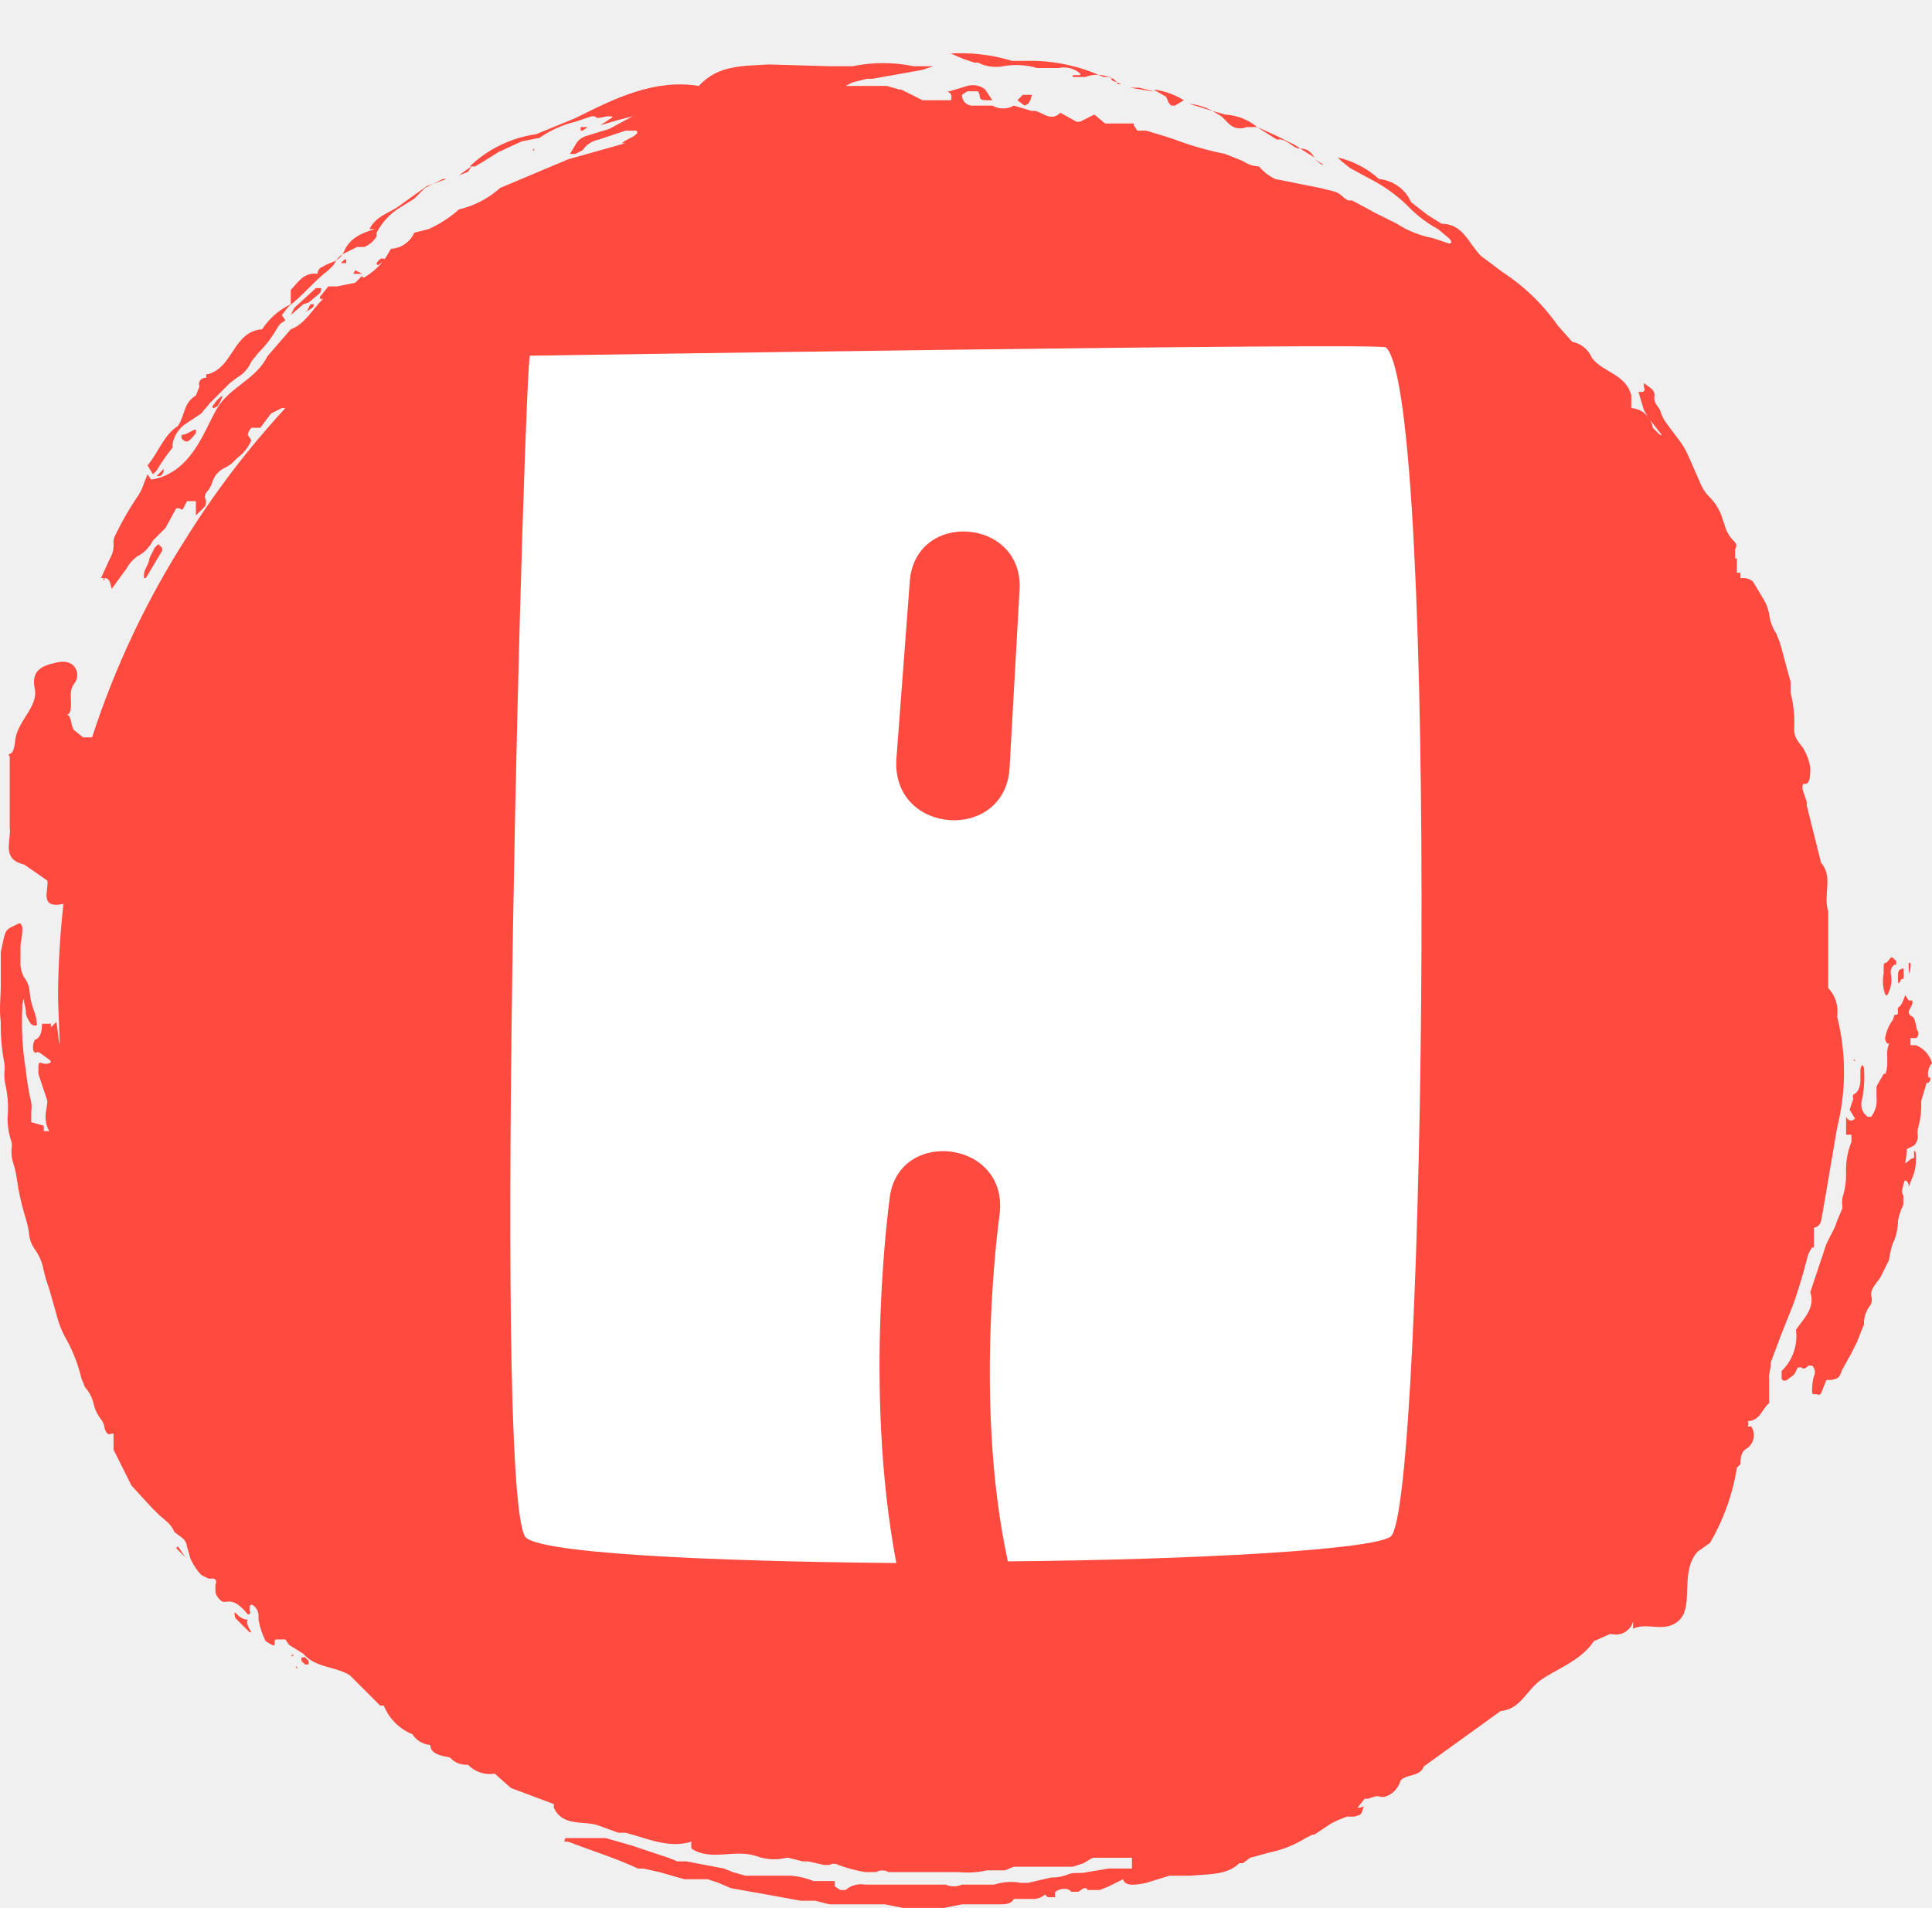
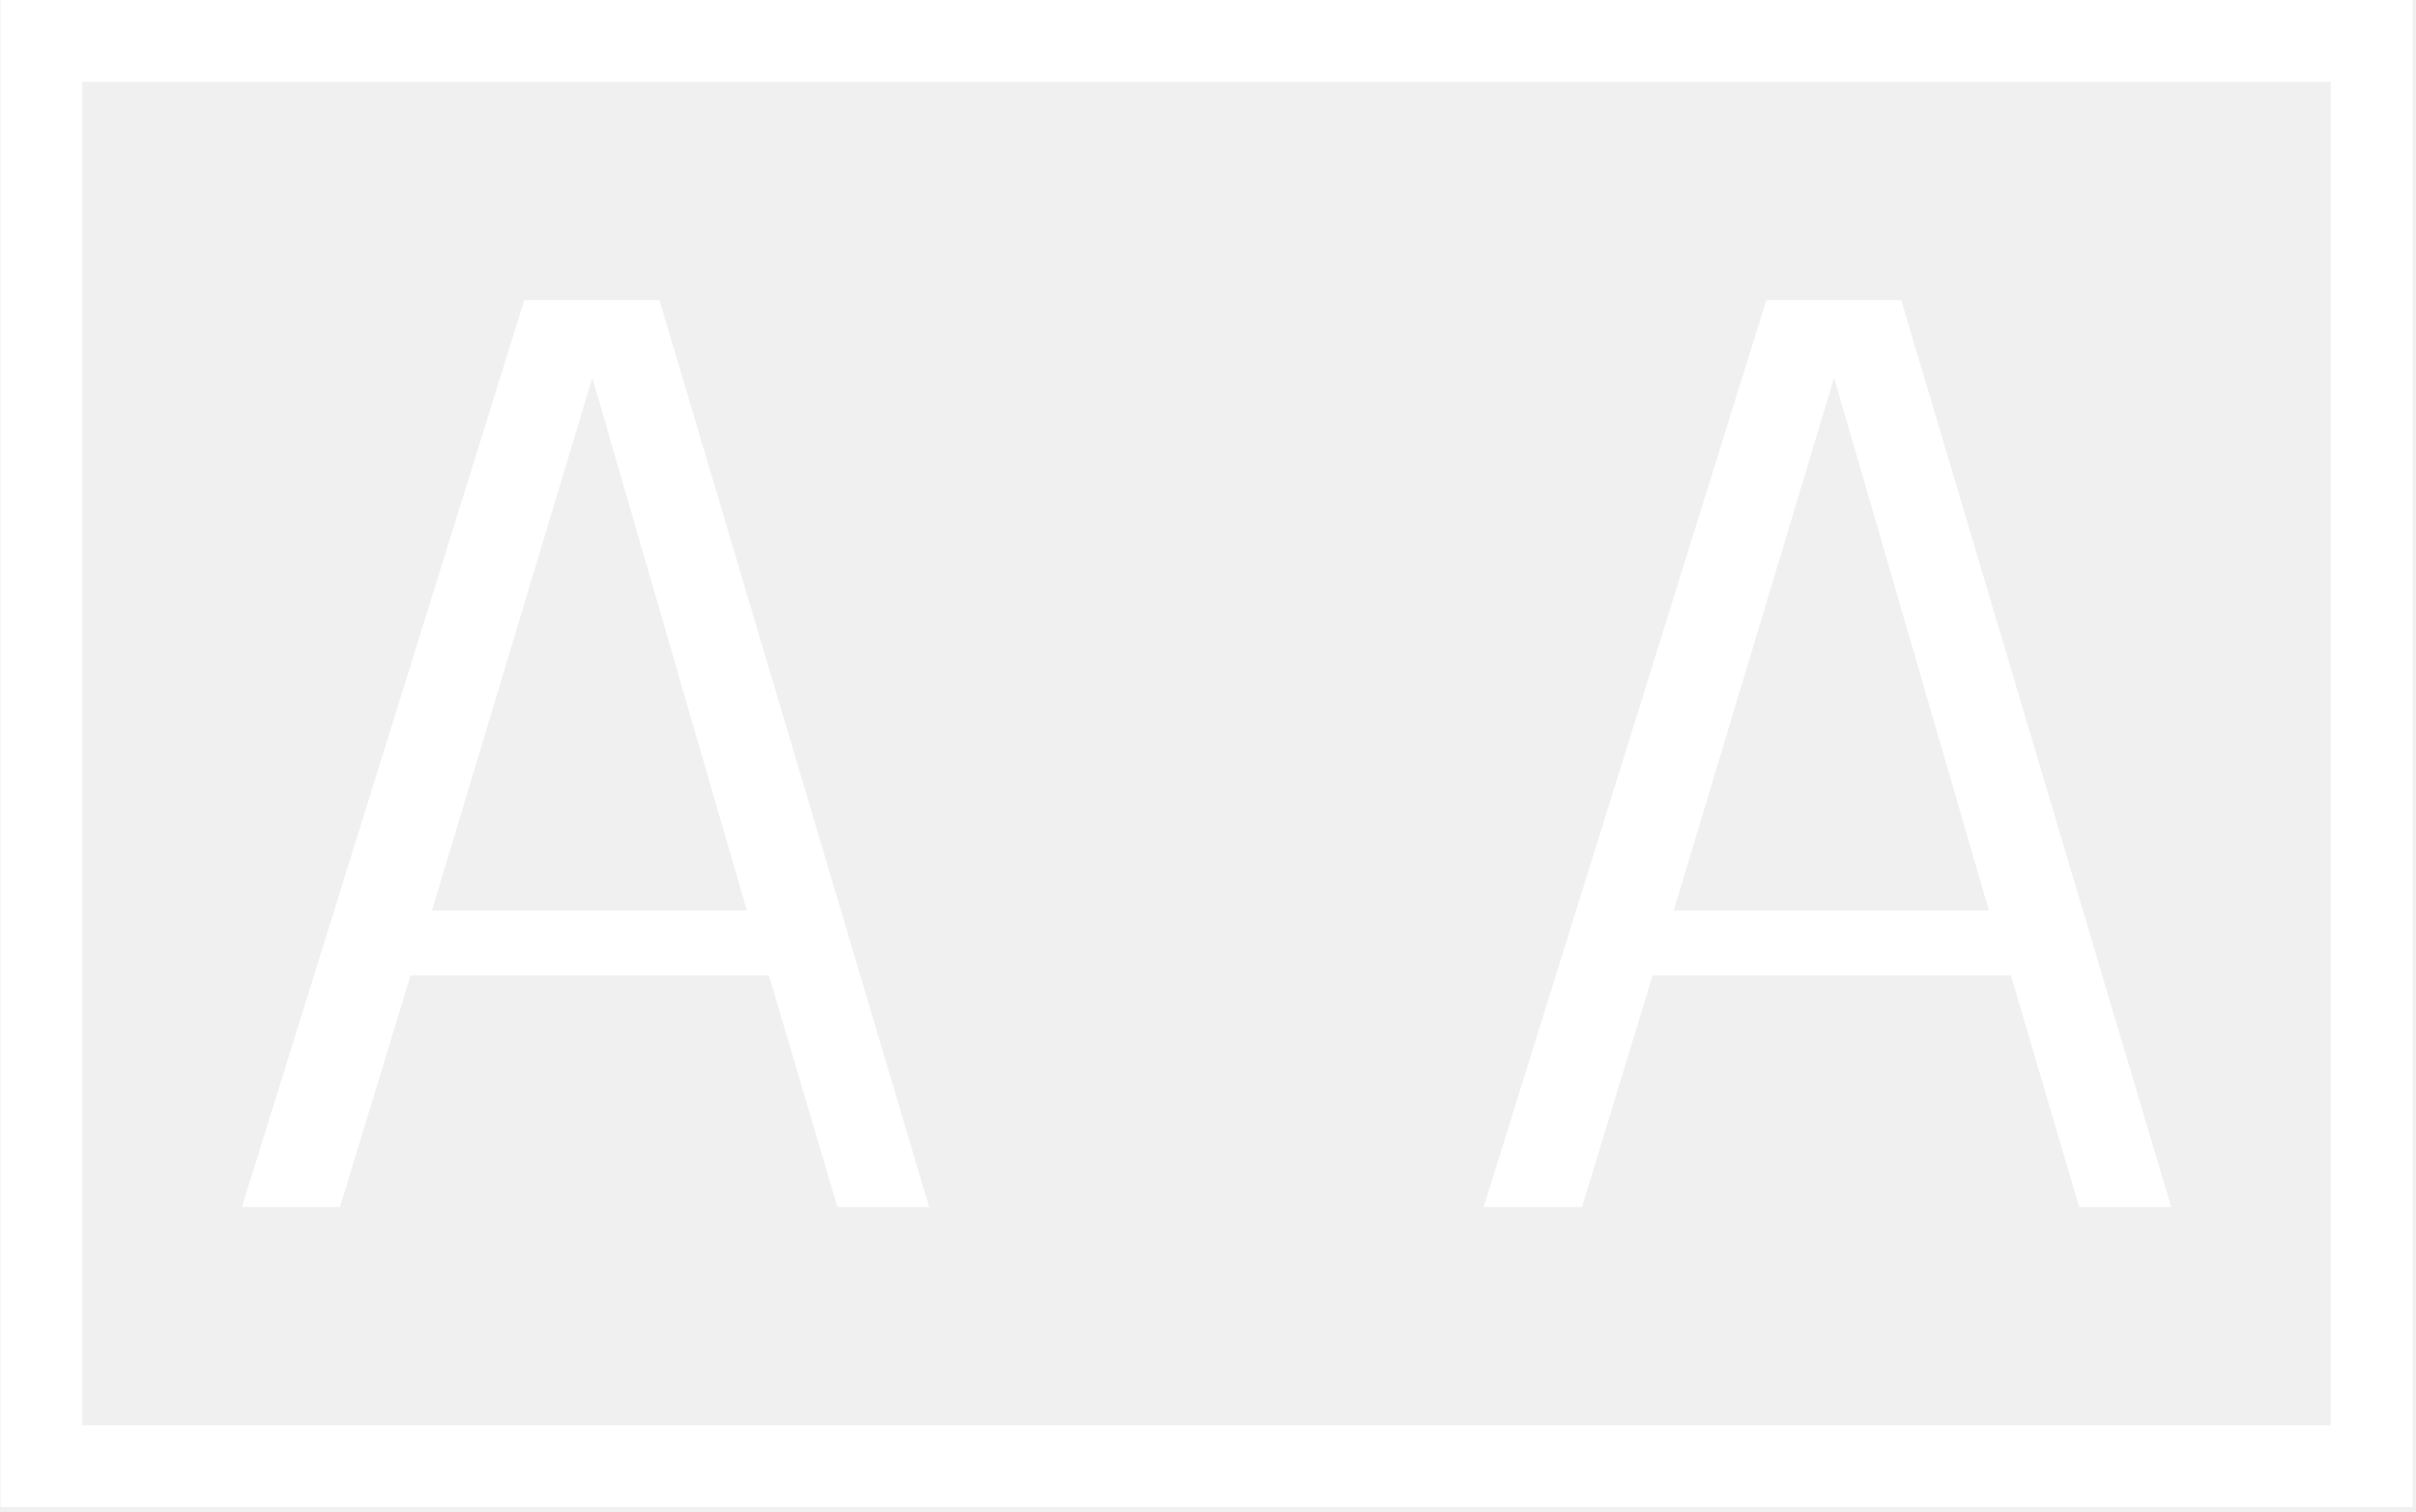
- <svg xmlns="http://www.w3.org/2000/svg" width="308.761" height="304.916" viewBox="0 0 106.008 104.687" class="css-1j8o68f" version="1.1" id="svg23">
-   <defs id="SvgjsDefs2684" />
-   <g id="SvgjsG2685" featurekey="rootContainer" transform="matrix(0.9820593,0,0,0.9820593,-0.05456052,0)" fill="#ff4a3f">
-     <g id="g17">
-       <path d="M19.8 15.3h.5l-.4-.2zm.5.1zm.8-.7c0 .1 0 .1.1.1l.4-.3c-.2-.1-.3-.1-.5.2zm.4-.2zm-4.1 2.3zm-.2.6l.3-.2c.1-.1.1-.2.1-.2h-.2l-.2.4c-.1-.1-.1 0 0 0zm2.2-2.9h-.1l-.2.2h.3zm-2.1 2.4l.6-.5c.1-.1.1-.2.1-.3h-.3l-1.2 1.1-.2.4.7-.6zm-1.1.8z" id="path3" />
-       <path d="M9.7 25v-.2a1.7 1.7 0 0 1 .7-1.1l.9-.6.5-.6.7-.7.4-.4.4-.3a1.9 1.9 0 0 0 .8-.9l.4-.5a5.9 5.9 0 0 0 1-1.3l.2-.3.3-.2-.2-.3.4-.5c.8-.6 1.4-1.4 2.2-2l.3-.3a1.4 1.4 0 0 1 .5-.6l.8-.4h.4a1.4 1.4 0 0 0 .7-.6V13a3.5 3.5 0 0 1 1.3-1.4l.8-.5.2-.2.4-.4 1-.5h.2l-1.1.4-1.4 1c-.6.5-1.4.6-1.8 1.4h.3c-.7.2-1.4.5-1.7 1.2s-.8.6-1.2.9a.4.4 0 0 0-.3.4c-.8-.1-1.1.5-1.5.9v.8a3.9 3.9 0 0 0-1.6 1.4c-1.6.1-1.6 2.1-3 2.5h-.1a.2.2 0 0 0 0 .2c-.3 0-.5.2-.4.5l-.2.5c-.7.4-.6 1.1-1 1.7-.8.5-1.1 1.5-1.7 2.2l.3.5.2-.2a11.6 11.6 0 0 1 .9-1.3zM53.9 3.3l.6.2h.2a2.2 2.2 0 0 0 1.4.2 4.1 4.1 0 0 1 1.9.1h1.2a1.4 1.4 0 0 1 1.2.3.1.1 0 0 1 0 .1H60a.1.1 0 0 0 0 .1h.7a1.8 1.8 0 0 1 1.3 0c.2 0 .1.1.2.2l.5.2h-.2c-.2-.4-.5-.4-.8-.4a9.7 9.7 0 0 0-4.3-.9h-.8A9.8 9.8 0 0 0 53 3h.2zm7.3 3.1zM50.3 4.7zm10.9 1.7h.2-.2zM19 14.7zm32.1-10zm17.6 2.2a.9.9 0 0 0 1 .2h.6a3.1 3.1 0 0 0-1.8-.7l-.7-.2.5.3zm-3.4-1.3c0 .1.1.2.2.3h.2l.5-.3a4.2 4.2 0 0 0-1.7-.6l.7.4zm7.4 2.7l.8.5c-.2-.3-.4-.5-.8-.5z" id="path5" />
-       <path d="M99 76.1l.6-1.6.6-1.5c.2-.5.6-1.8.8-2.6a1.7 1.7 0 0 1 .3-.7h.1v-1.1c.5-.1.4-.6.5-.9l.8-4.7a12.7 12.7 0 0 0 0-6.2 1.9 1.9 0 0 0-.5-1.6v-4.3c-.3-.9.3-1.9-.4-2.7L101 45a.4.4 0 0 0 0-.2l-.2-.6a.5.5 0 0 1 0-.4h.1c.3 0 .3-.5.3-.9a3 3 0 0 0-.4-1.1l-.3-.4a1.1 1.1 0 0 1-.2-.7 6.7 6.7 0 0 0-.2-2v-.6c-.2-.7-.4-1.5-.6-2.2l-.2-.5a2.5 2.5 0 0 1-.4-1.1 2.5 2.5 0 0 0-.3-.8l-.6-1a.8.8 0 0 0-.6-.2h-.1V32h-.2v-.8H97V31a.4.4 0 0 0 0-.1v-.2c.1-.2.1-.3-.1-.5a1.8 1.8 0 0 1-.4-.6l-.2-.6a2.9 2.9 0 0 0-.7-1.2 2.2 2.2 0 0 1-.5-.7l-.7-1.6a4.3 4.3 0 0 0-.6-1l-.6-.8a2.4 2.4 0 0 1-.4-.8l-.2-.3a.6.6 0 0 1-.1-.5.5.5 0 0 0-.2-.4l-.4-.3v.2c.1.2 0 .3-.1.3h-.2l.3 1 .3.5.7.9h-.1l-.2-.2-.2-.2a1.3 1.3 0 0 0-1.2-1.1v-.7c-.3-1.2-1.6-1.3-2.2-2.1a1.5 1.5 0 0 0-1.1-.9l-.8-.9a11.3 11.3 0 0 0-3.1-3l-.8-.6-.4-.3c-.7-.7-1-1.8-2.2-1.8l-.8-.5-.9-.7a2.2 2.2 0 0 0-1.8-1.3 5.1 5.1 0 0 0-2.3-1.2l.2.2.5.4 1.3.7a8.5 8.5 0 0 1 2.1 1.6 6.8 6.8 0 0 0 1.5 1.1l.6.5c.1.1.2.2.1.3H81l-.9-.3a5.6 5.6 0 0 1-2-.8l-1.2-.6-1.3-.7h-.2c-.3-.1-.4-.4-.8-.5l-.8-.2-2.5-.5a2.6 2.6 0 0 1-.9-.7 1.7 1.7 0 0 1-.9-.3l-1-.4a18.1 18.1 0 0 1-2.8-.8l-.6-.2-1-.3h-.5l-.2-.3v-.1h-1.6l-.6-.5-.4.2-.4.2h-.2l-.9-.5c-.6.6-1.1-.2-1.6-.1l-1-.3a1.2 1.2 0 0 1-1.2 0h-1.2a.6.6 0 0 1-.5-.6l.3-.2h.6a.7.7 0 0 1 .1.3c0 .2.2.2.5.2h.2l-.4-.6a1.1 1.1 0 0 0-1-.2l-1 .3H53c.3.2.2.3.2.5h-1.6l-.4-.2-.8-.4h-.1l-.7-.2h-2.3l.4-.2.8-.2h.3l1.7-.3 1.1-.2.6-.2h-1.1a8.4 8.4 0 0 0-3.4 0h-1.3L43 3.6c-1.4.1-2.8 0-3.9 1.2-2.5-.4-4.7.7-6.9 1.8l-2.2.9a6.7 6.7 0 0 0-3.7 1.8h.3l.5-.3.8-.5 1.3-.6 1-.2a6 6 0 0 1 2-.9l.9-.3h.2c.1.2.5 0 .7 0h.2c.1 0 .1.1 0 .1l-.6.4 1-.3.8-.2-1.3.7-1.3.4a1 1 0 0 0-.6.5l-.3.5h.3l.4-.2a1.4 1.4 0 0 1 .9-.6l1.5-.5h.5a.1.1 0 0 1 .1.2c-.2.2-.6.3-.8.5h.2l-3.2.9-3.8 1.6a5.2 5.2 0 0 1-2.3 1.2 6.6 6.6 0 0 1-1.7 1.1l-.8.2a1.5 1.5 0 0 1-1.3.9l-.3.5a3.7 3.7 0 0 1-1.2 1.1h-.1v-.1l-.2.2-.2.2-1 .2h-.5l-.4.5c-.1.1-.1.2 0 .2h.1c-.6.6-1 1.4-1.8 1.7L15 19.9c-.6 1.2-1.8 1.6-2.6 2.6s-1.4 3.9-3.9 4.3l-.2-.3-.2.5a2.7 2.7 0 0 1-.4.8 16.9 16.9 0 0 0-1.2 2.1.8.8 0 0 0-.1.5 1.4 1.4 0 0 1-.2.8l-.5 1.1h.2c.3 0 .3.3.4.6l.8-1.1a2.2 2.2 0 0 1 .6-.7 2 2 0 0 0 .9-.9l.3-.3.4-.4.6-1.1h.2c.1.1.1.1.2 0l.2-.4h.5v.8l.5-.5a.5.5 0 0 0 0-.5.4.4 0 0 1 .1-.3 1.5 1.5 0 0 0 .3-.5 1.3 1.3 0 0 1 .8-.9l.3-.2.3-.3a2.4 2.4 0 0 0 .8-1l-.2-.3c0-.1.1-.3.2-.4h.5l.6-.8.6-.3h.2a48.8 48.8 0 0 0-5.5 7.2h-.1.1a48.4 48.4 0 0 0-5.3 11.2h-.5l-.5-.4c-.2-.2-.1-.7-.4-.9h.1c.3-.5-.1-1.2.3-1.7s.1-1.4-.9-1.2-1.5.5-1.3 1.5-1 1.8-1.1 2.9-.5.5-.3.9v3.9c.1.8-.5 1.8.8 2.1l1.3.9c.1.5-.5 1.6.9 1.3a49.2 49.2 0 0 0-.3 5c0 1.1.1 2.2.1 3.3v-.4c-.1-.4-.1-.8-.2-1.3l-.3.3v-.2h-.5c0 .5-.1.8-.4.9a.9.9 0 0 0-.1.5c0 .1.1.3.2.2s.4.2.7.4-.2.3-.4.2-.2.1-.2.3v.3l.5 1.5c0 .3-.1.6-.1.9a1.7 1.7 0 0 0 .2.8h-.3v-.3l-.7-.2v-.6a1.5 1.5 0 0 0 0-.5 14.6 14.6 0 0 1-.3-1.8 16.6 16.6 0 0 1-.2-3.5.9.9 0 0 1 .1-.5v.2a2.9 2.9 0 0 1 .1.5.8.8 0 0 0 .1.4c.1.2.2.4.4.4s.1-.1.1-.2a2.1 2.1 0 0 0-.1-.5 4.2 4.2 0 0 1-.3-1.3 1.5 1.5 0 0 0-.3-.7 1.6 1.6 0 0 1-.2-.9v-.8c0-.3.1-.6.1-.9a.5.5 0 0 0-.1-.4h-.1c-.8.4-.7.2-1 1.6V55c0 .7-.1 1.4 0 2.1a10.8 10.8 0 0 0 .2 2.3 1.8 1.8 0 0 1 0 .5 3.1 3.1 0 0 0 .1.9 5.9 5.9 0 0 1 .1 1.3 3.9 3.9 0 0 0 .2 1.7 1.2 1.2 0 0 1 0 .4 2.1 2.1 0 0 0 .1.8 4.9 4.9 0 0 1 .2.9 14 14 0 0 0 .5 2.2 5 5 0 0 1 .2 1 1.7 1.7 0 0 0 .3.7 2.9 2.9 0 0 1 .5 1.2 8.5 8.5 0 0 0 .3 1l.4 1.4a5.4 5.4 0 0 0 .6 1.5 8.5 8.5 0 0 1 .8 2.1l.2.5a2.1 2.1 0 0 1 .5 1 2.1 2.1 0 0 0 .4.8 1 1 0 0 1 .2.5c.1.3.2.4.4.3h.1v.9l.5 1 .5 1 1.1 1.2.4.4c.3.3.7.5.9 1l.4.3a.7.7 0 0 1 .3.5l.2.7a3.3 3.3 0 0 0 .6.9l.4.2h.3a.2.2 0 0 1 .1.3 2.5 2.5 0 0 0 0 .5.9.9 0 0 0 .4.5h.2c.4-.1.8.2 1.2.7h.1c0-.1.1-.1 0-.2v-.2c0-.1.1-.2.2-.1a.7.7 0 0 1 .3.6v.2a4.3 4.3 0 0 0 .4 1.2c.5.3.5.3.5.1s0-.2.2-.2h.4l.2.3.8.5c.7.8 1.8.7 2.6 1.2l1.7 1.7h.2a2.9 2.9 0 0 0 1.6 1.6 1.3 1.3 0 0 0 1 .6c0 .5.6.6 1.1.7a1.2 1.2 0 0 0 .8.4h.2a1.7 1.7 0 0 0 1.5.5l.9.8 2.4.9v.2c.5 1.1 1.7.7 2.5 1l1.1.4h.4c1.2.3 2.4.9 3.7.5a.7.7 0 0 0 0 .4c1.1.7 2.4 0 3.6.4a2.9 2.9 0 0 0 1.7.1h.1l.8.2h.3l.9.2h.3a.5.5 0 0 1 .5 0 7.9 7.9 0 0 0 1.5.4h.6a.7.7 0 0 1 .7 0h3.9a5 5 0 0 0 1.6-.1h1l.5-.2H60l.6-.2.5-.3h2.2v.6H62l-1.2.2c-.4.1-.7 0-1 .1a2.4 2.4 0 0 1-1 .2l-1.3.3h-.4a3.1 3.1 0 0 0-1.5.1h-1.8a1.1 1.1 0 0 1-.9 0h-4.5a1.3 1.3 0 0 0-1.1.3H47l-.3-.2v-.3h-1.2a4.1 4.1 0 0 0-1.3-.3h-2.5l-.7-.2-.5-.2-2.1-.4h-.5l-.5-.2-2.1-.7-1.4-.4h-2.2c-.1 0-.1.1-.1.2h.2c1.3.5 2.6.9 3.9 1.5h.3l.9.2 1.4.4h1.3l.6.2.7.3 1.7.3 1.1.2 1.1.2h.8l.8.2h3.1l1 .2h2.3l1-.2H56c.4 0 .6-.1.7-.3h1a1 1 0 0 0 .8-.3c-.1.1 0 .1.1.2h.4v-.2c0-.1 0-.1.2-.2s.6-.1.7.1h.4l.3-.2c.2 0 .2 0 .2.1h.7l.5-.2.8-.4c.1.3.4.4 1.3.2l1.3-.4h1.2c.9-.1 2 0 2.7-.7h.2l.4-.3 1.1-.3a6.1 6.1 0 0 0 2-.8l.4-.2h.1l.9-.6.4-.2.5-.2h.4c.4-.1.4-.1.5-.4s0-.1-.2-.1h-.1l.4-.5h.2c.3-.1.5-.2.7-.1h.2a1.3 1.3 0 0 0 .9-.9c.3-.4 1.1-.2 1.3-.8l4.3-3.1c1.1-.1 1.4-1.1 2.2-1.7s2.3-1.1 3-2.2l.9-.4h.1a1 1 0 0 0 1.2-.7v.4c.8-.4 1.8.3 2.6-.5s0-2.7 1-3.8l.7-.5a12.1 12.1 0 0 0 1.5-4.2l.2-.2c0-.3 0-.7.4-.9a.9.9 0 0 0 .2-1.2h-.2a.3.3 0 0 0 0-.3c.7 0 .8-.7 1.2-1V77a.5.5 0 0 1 0-.2 3.8 3.8 0 0 0 .1-.7zM5.9 32.2z" id="path7" />
-       <path d="M26.4 9.3l-.3.2-.4.3.5-.2zm6.1-2h.1l.3-.2h-.4zm-2.6 1l-.1.1h.1v-.1zm-1.5 1.4zm1.3-.2zm-6.3 3.1zM9.2 26.2l-.4.4H9a.4.4 0 0 0 .2-.4zm3-3.5a2.1 2.1 0 0 0 .3-.6 1.5 1.5 0 0 0-.5.5c-.1.1-.1.2 0 .2zM11 24.2V24c-.2 0-.5.3-.8.3v.2c.3.3.4.2.8-.3zm3 66.2zM73.9 9.2h.1l-.5-.3zm-2.5-1.4c.5-.1.8.4 1.2.5h.1l-.3-.2-1-.5-1.1-.5.3.2zM52.8 3.1zm11.7 2h-.1l-1.2-.2h.5zm2 .7l1.3.4a3.3 3.3 0 0 0-1.3-.4zm-9 0a1 1 0 0 0 .2-.5h-.5l-.3.3.4.3zm9 1.6zM49.9 4.2zm2.9.7zM48.5 4zm13.8 2.1a.5.5 0 0 0 0 .1zm44.8 52.3h-.3V58h.3c.1 0 .2-.3.1-.4s-.1-.7-.3-.8a.3.3 0 0 1-.2-.3l.2-.4a.4.4 0 0 0 0-.2h-.2l-.2-.3c-.1.3-.2.6-.4.7a.5.5 0 0 0 0 .2c0 .1 0 .2-.1.2h-.1a1.1 1.1 0 0 1-.1.3 2.3 2.3 0 0 0-.4.9.4.4 0 0 0 .1.4h.1a1.7 1.7 0 0 0-.1.8v.4a1.8 1.8 0 0 1-.1.5h-.1l-.4.7v.6a1.5 1.5 0 0 1-.3 1.1h-.2l-.2-.2a.9.9 0 0 1-.1-.8 6.5 6.5 0 0 0 .1-1.7c0-.1-.1-.2-.1-.2a.5.5 0 0 0-.1.3v.6c0 .2-.1.6-.3.7s-.1.2-.1.3l-.2.6.3.5c-.2.2-.4.1-.5-.1v1h.3v.4a4.2 4.2 0 0 0-.3 1.4 3.3 3.3 0 0 0 0 .4 4 4 0 0 1-.2 1.3 2 2 0 0 0 0 .6l-.3.7a3.2 3.2 0 0 1-.3.7l-.3.6-.9 2.7c.3.9-.4 1.5-.8 2.1a2.7 2.7 0 0 1-.8 2.3v.4c0 .1.1.2.3.1l.4-.3.2-.4h.2c.1.1.2.1.4-.1h.2a.5.5 0 0 1 .1.6 2.9 2.9 0 0 0-.1.8c0 .1 0 .2.1.2h.2c.1.1.2 0 .3-.3l.2-.5h.3c.4-.1.4-.1.6-.6l.5-.9.3-.6.4-1a1.6 1.6 0 0 1 .3-1 .6.6 0 0 0 .1-.6c0-.2 0-.3.2-.6l.3-.4.5-1a4.7 4.7 0 0 1 .2-.9 3 3 0 0 0 .3-1.3 3.8 3.8 0 0 1 .3-.9v-.5c-.1-.2-.1-.2 0-.6s.1-.2.2-.2a.4.4 0 0 1 .1.3l.2-.5a2.3 2.3 0 0 0 .2-.9v-.3c0-.1 0-.3-.1-.3v.4c-.2 0-.3.2-.5.3a6.4 6.4 0 0 0 .1-.8l.4-.2a.7.7 0 0 0 .2-.6 1.4 1.4 0 0 1 0-.3 4.8 4.8 0 0 0 .2-1.4v-.2l.3-1h.1a.3.3 0 0 0 .1-.3h-.1a.9.9 0 0 1 .2-.8 1.5 1.5 0 0 0-.9-1zm-1.2 7.8zm-.2-9.9zm0 0zM9.1 30.8a.3.3 0 0 0 0-.2l-.2-.2-.2.2-.3.6c0 .3-.3.6-.3.9v.2h.1zm96.3 24.8h.1a1.7 1.7 0 0 0 .2-1.2.5.5 0 0 1 .2-.5h.1v-.2l-.2-.2h-.1c-.1.1-.2.3-.3.3s-.1.1-.1.3v.3a2.2 2.2 0 0 0 .1 1.2zM13.2 90.1c-.1 0 0 .2 0 .3l.8.8h.1c-.2-.3-.3-.6-.2-.7a.9.9 0 0 1-.5-.2zm.8.3zm92.3-35.7h.1a2 2 0 0 0 0-.6c-.3.1-.3.1-.3.6s.1.1.2 0z" id="path9" />
-       <path d="M106.7 62a.6.6 0 0 0 .1-.5c0-.1-.1-.2-.1-.1h-.2v.2c0 .4.1.5.2.4zm.1-8.2h-.1v.6a1 1 0 0 0 .1-.6zM17.1 92.6h-.2v.2l.2.2h.2v-.2zm86.6-33.3c0-.1 0-.1-.1-.1zM9.9 86.5l.5.5-.4-.6z" id="path11" />
-       <circle cx="10.5" cy="87.1" transform="rotate(-24.8 10.4 87.159)" id="circle13" />
-       <path d="M9.7 30.1h-.1v.2-.2h.1zm83.2-6.6l-.2-.3h-.1zm-14.7 77.1zM5.9 32.2zm-.1.2a.3.3 0 0 0 .1-.2v.2zm1.9-4.9zM61.5 2.4zm42.8 58.2v.1-.1zM16.4 92.5h-.1c.1.1.2 0 .1-.1zm.2.7h.1l-.1-.1v.1zm73.9-71.3zm15.2 34.4zM14.6 91.7zm92.1-37zm-.8 11.4zM34.6 0z" id="path15" />
-     </g>
-   </g>
-   <g id="SvgjsG2686" featurekey="nameFeature-0" transform="matrix(2.284354,0,0,2.284354,27.98006,-5.60952)" fill="#ffffff">
-     <path d="M9.6 16.48 l-0.32 4.24 c-0.08 1.8 2.6 1.96 2.72 0.2 l0.24 -4.28 c0.12 -1.76 -2.56 -1.96 -2.64 -0.16 z M0.48 11 l0 0 c0.04 0 20.48 -0.32 20.56 -0.2 c1.28 1.12 0.96 27.8 0.12 28.56 c-0.4 0.32 -4.64 0.56 -9.2 0.6 c-0.84 -3.84 -0.2 -8.32 -0.2 -8.32 c0.24 -1.8 -2.44 -2.12 -2.64 -0.4 c0 0.04 -0.64 4.52 0.16 8.76 c-4.56 -0.04 -8.68 -0.24 -8.92 -0.64 c-0.8 -1.44 0 -28.28 0.12 -28.36 z" id="path20" />
+ <svg xmlns="http://www.w3.org/2000/svg" version="1.1" width="1500" height="939" viewBox="0 0 1500 939">
+   <g transform="matrix(1,0,0,1,-0.9090909,-1.514516)">
+     <svg viewBox="0 0 396 248" data-background-color="#000000" preserveAspectRatio="xMidYMid meet" height="939" width="1500">
+       <g id="tight-bounds" transform="matrix(1,0,0,1,0.24,0.4)">
+         <svg viewBox="0 0 395.52 247.2" height="247.2" width="395.52">
+           <g>
+             <svg />
+           </g>
+           <g>
+             <svg viewBox="0 0 395.52 247.2" height="247.2" width="395.52">
+               <g transform="matrix(1,0,0,1,39.552,49.21733)">
+                 <svg viewBox="0 0 316.416 148.765" height="148.765" width="316.416">
+                   <g>
+                     <svg viewBox="0 0 316.416 148.765" height="148.765" width="316.416">
+                       <g>
+                         <svg viewBox="0 0 316.416 148.765" height="148.765" width="316.416">
+                           <g>
+                             <svg viewBox="0 0 316.416 148.765" height="148.765" width="316.416">
+                               <g id="textblocktransform">
+                                 <svg viewBox="0 0 316.416 148.765" height="148.765" width="316.416" id="textblock">
+                                   <g>
+                                     <svg viewBox="0 0 316.416 148.765" height="148.765" width="316.416">
+                                       <g transform="matrix(1,0,0,1,0,0)">
+                                         <svg width="316.416" viewBox="1.32 -31.35 66.67 31.35" height="148.765" data-palette-color="#ffffff">
+                                           <path d="M7.89-10.25L18.77-10.25 13.43-28.66 7.89-10.25ZM25.07 0L21.9 0 19.53-8.01 7.15-8.01 4.71 0 1.32 0 11.08-31.35 15.75-31.35 25.07 0ZM50.8-10.25L61.69-10.25 56.34-28.66 50.8-10.25ZM67.99 0L64.81 0 62.45-8.01 50.07-8.01 47.63 0 44.23 0 54-31.35 58.66-31.35 67.99 0Z" opacity="1" transform="matrix(1,0,0,1,0,0)" fill="#ffffff" class="wordmark-text-0" data-fill-palette-color="primary" id="text-0" />
+                                         </svg>
+                                       </g>
+                                     </svg>
+                                   </g>
+                                 </svg>
+                               </g>
+                             </svg>
+                           </g>
+                           <g />
+                         </svg>
+                       </g>
+                     </svg>
+                   </g>
+                 </svg>
+               </g>
+               <g>
+                 <path d="M0 247.2v-247.2h395.52v247.2zM382.104 233.784v-220.368h-368.688v220.368z" fill="#ffffff" fill-rule="nonzero" stroke="none" stroke-width="1" stroke-linecap="butt" stroke-linejoin="miter" stroke-miterlimit="10" stroke-dasharray="" stroke-dashoffset="0" font-family="none" font-weight="none" font-size="none" text-anchor="none" style="mix-blend-mode: normal" data-fill-palette-color="tertiary" />
+               </g>
+             </svg>
+           </g>
+           <defs />
+         </svg>
+         <rect width="395.52" height="247.2" fill="none" stroke="none" visibility="hidden" />
+       </g>
+     </svg>
  </g>
</svg>
